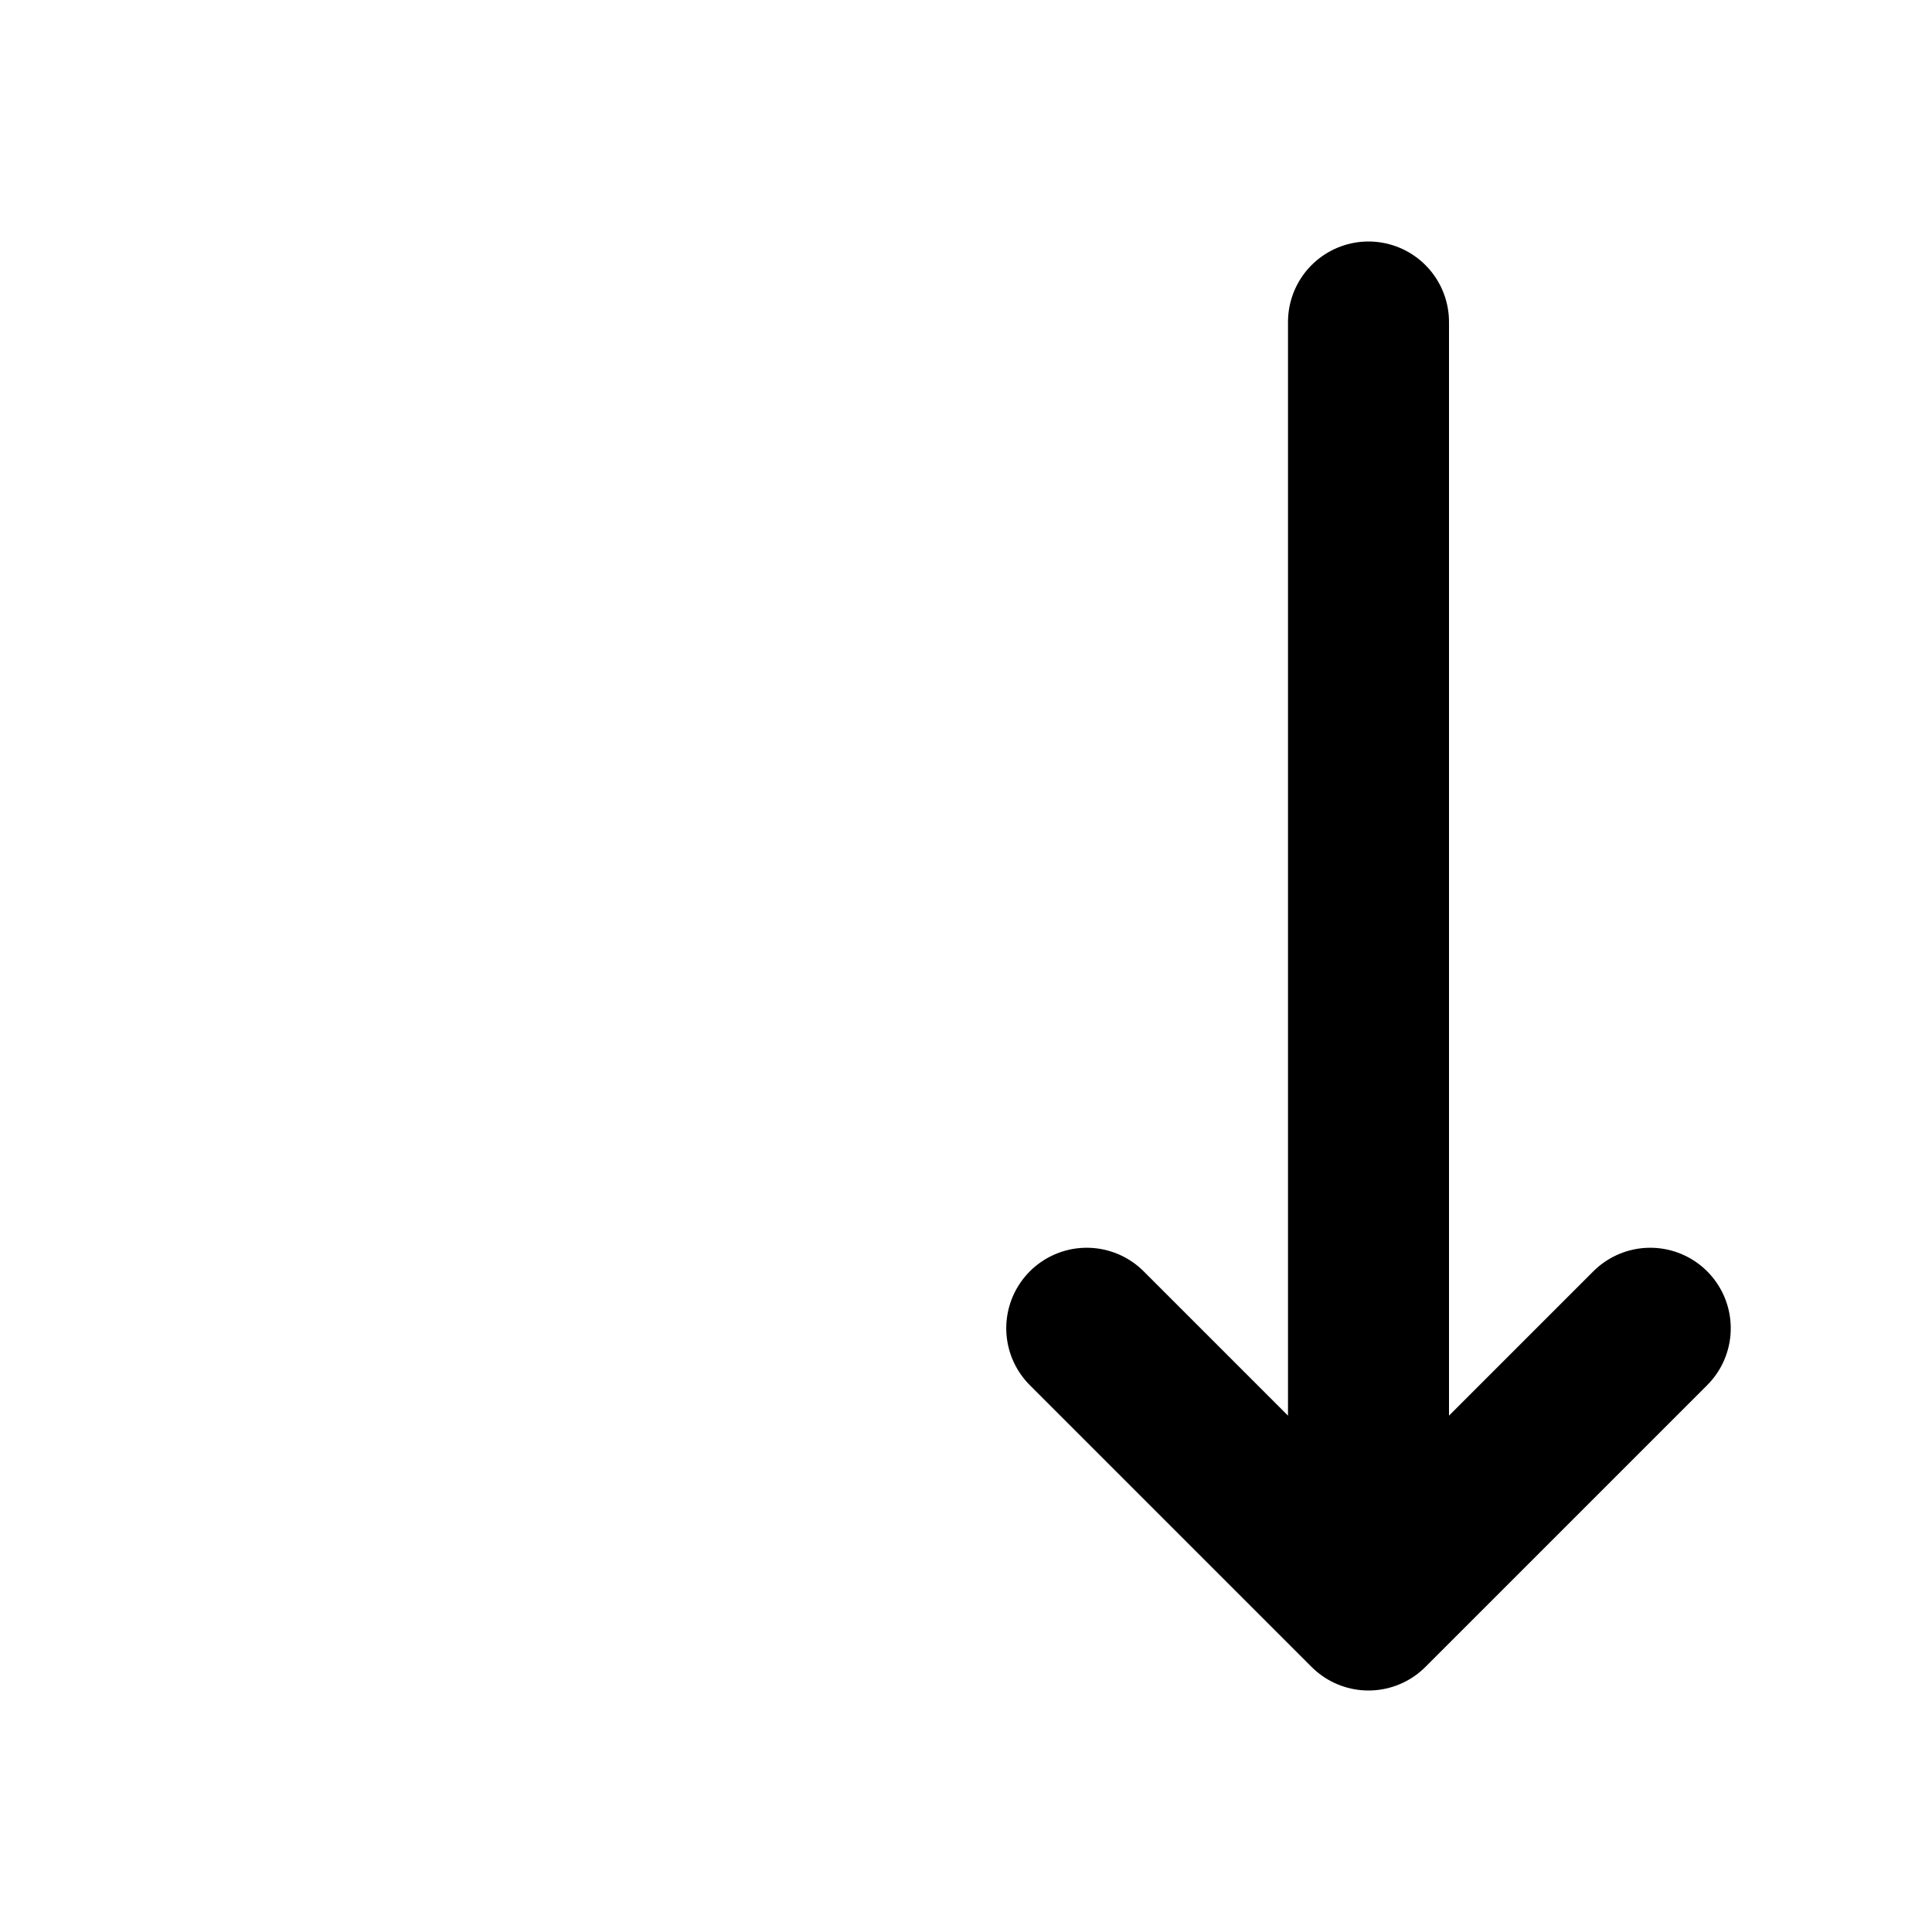
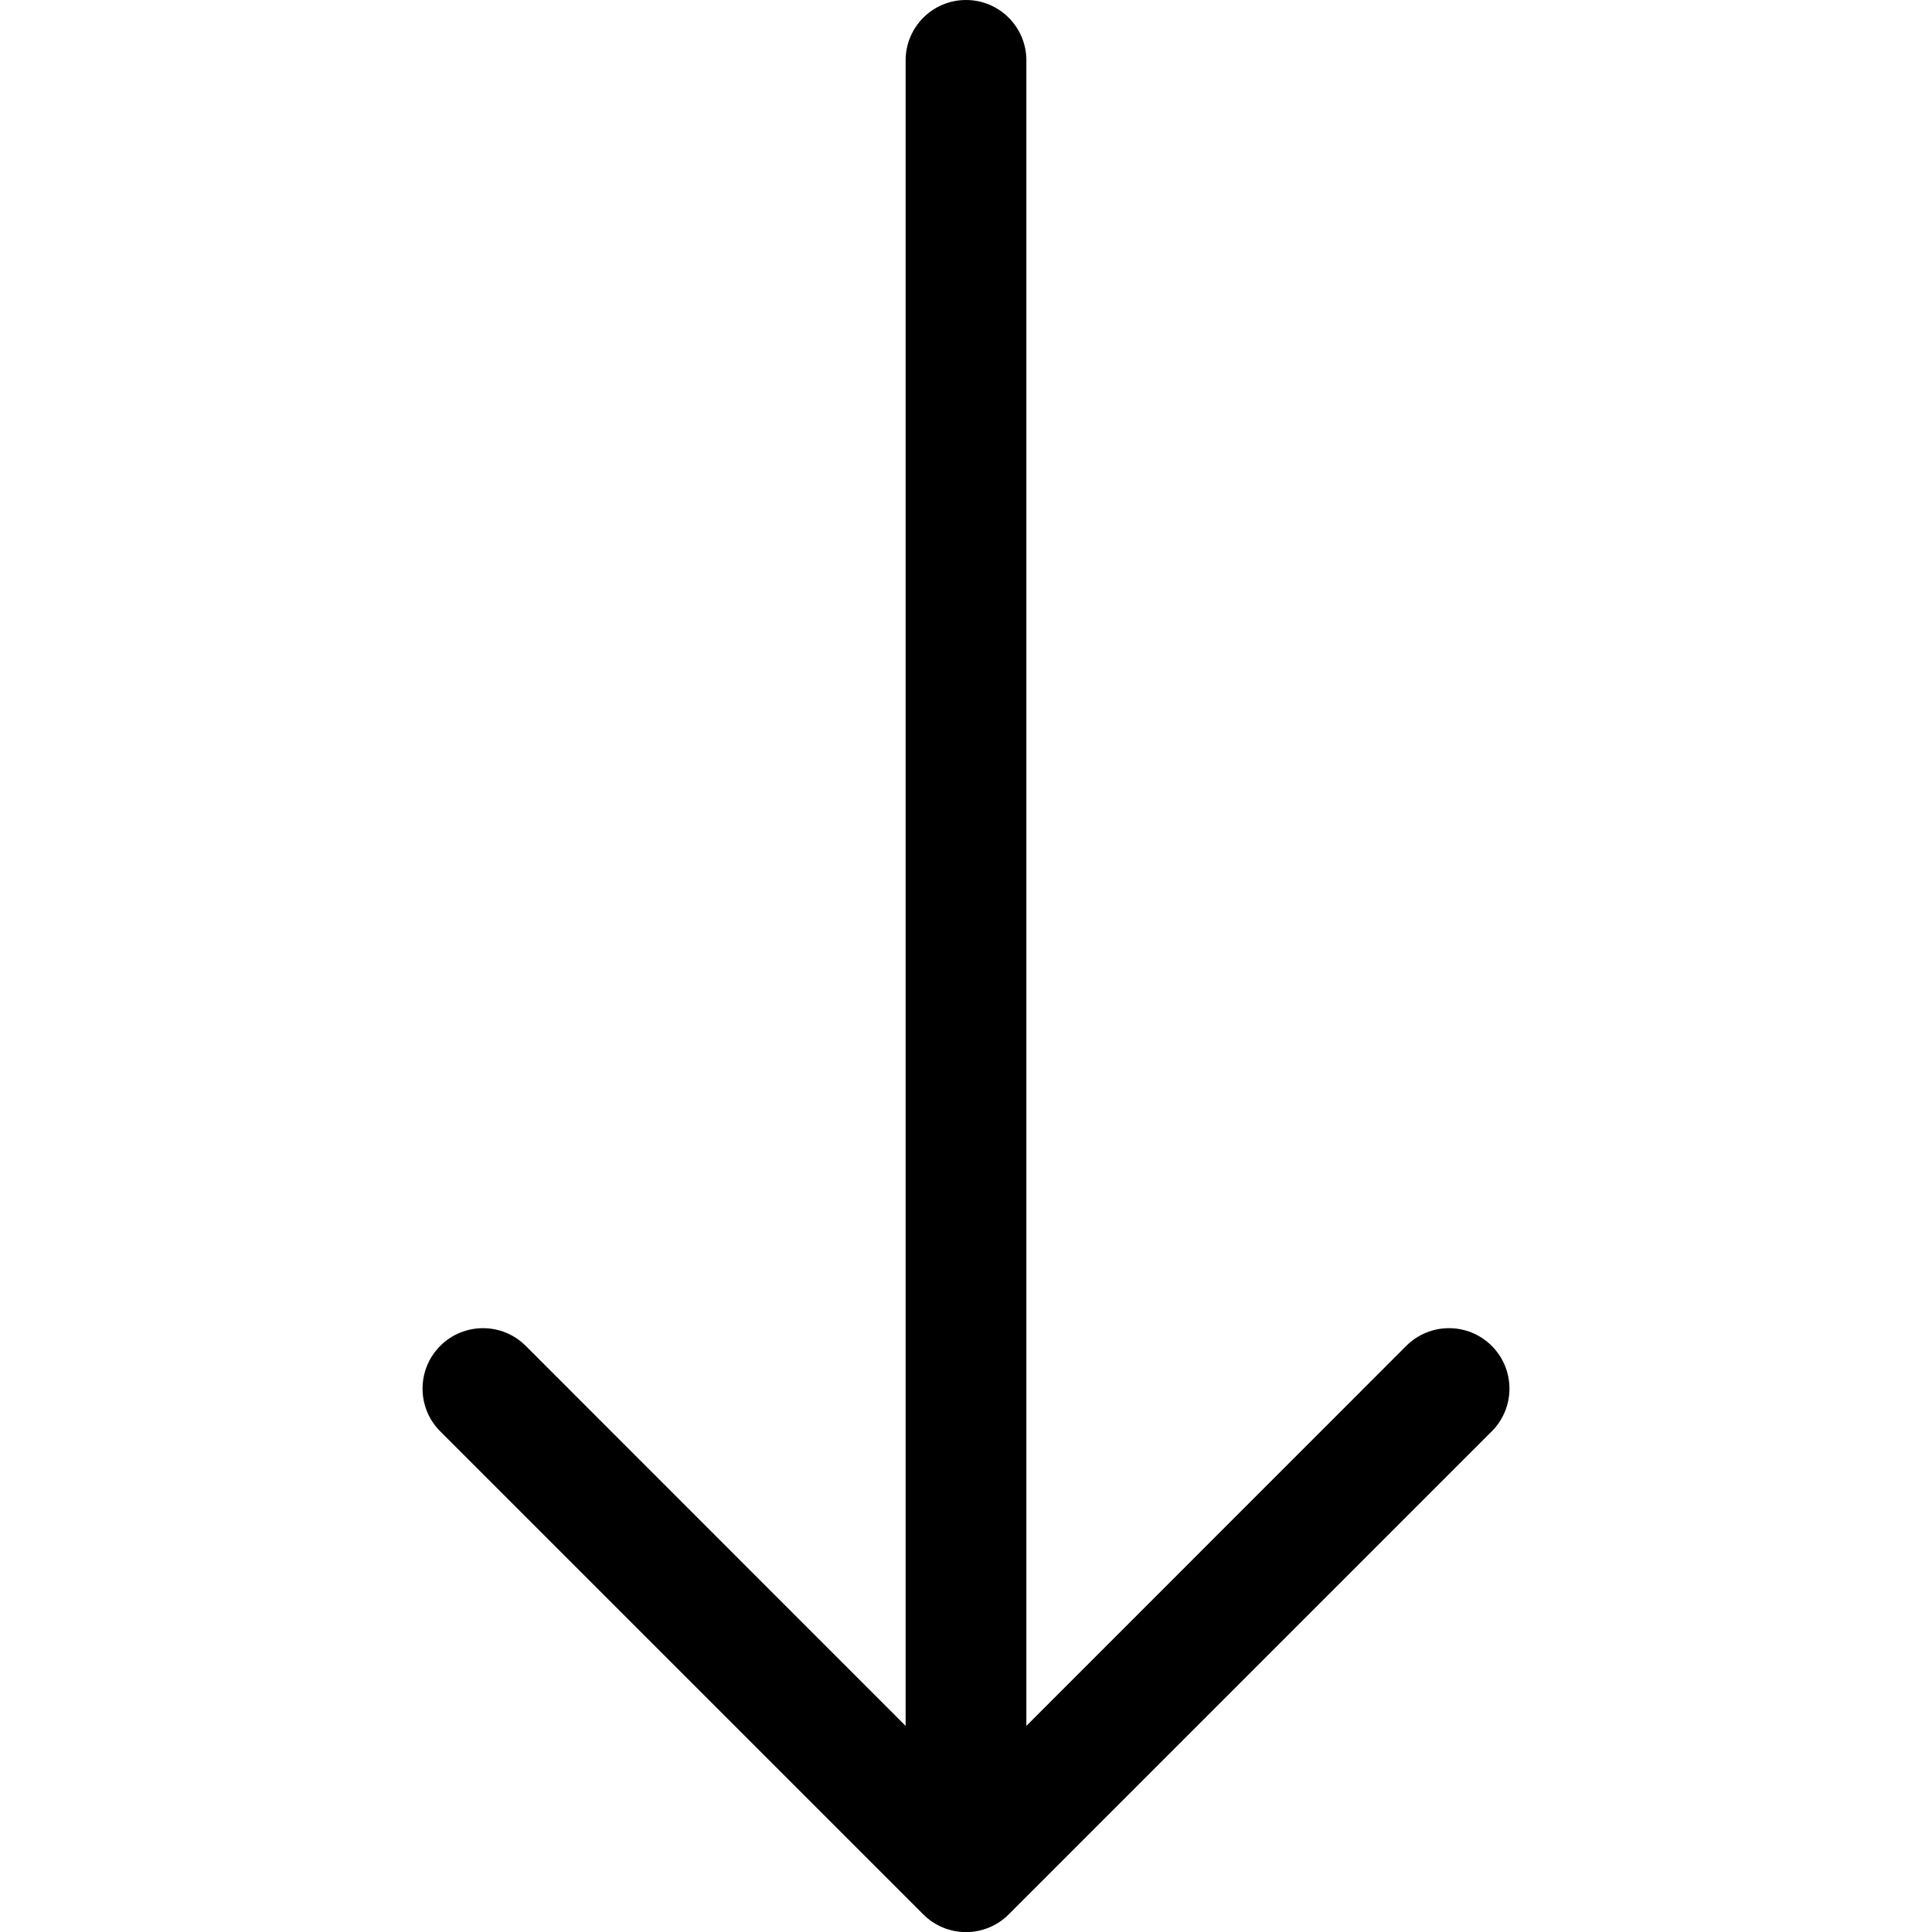
- <svg xmlns="http://www.w3.org/2000/svg" viewBox="0 0 24 24">
-   <path d="M17 4V20 M13.5 16.5L17 20L20.5 16.5" fill="none" stroke="black" stroke-width="2" stroke-linecap="round" stroke-linejoin="round" />
+ <svg xmlns="http://www.w3.org/2000/svg" width="16" height="16" fill="currentColor" viewBox="0 0 16 16">
+   <path d="M7.5.5a.5.5 0 0 1 1 0v13.793l3.146-3.147a.5.5 0 0 1 .708.708l-4 4a.5.5 0 0 1-.708 0l-4-4a.5.5 0 1 1 .708-.708L7.5 14.293z" />
</svg>
